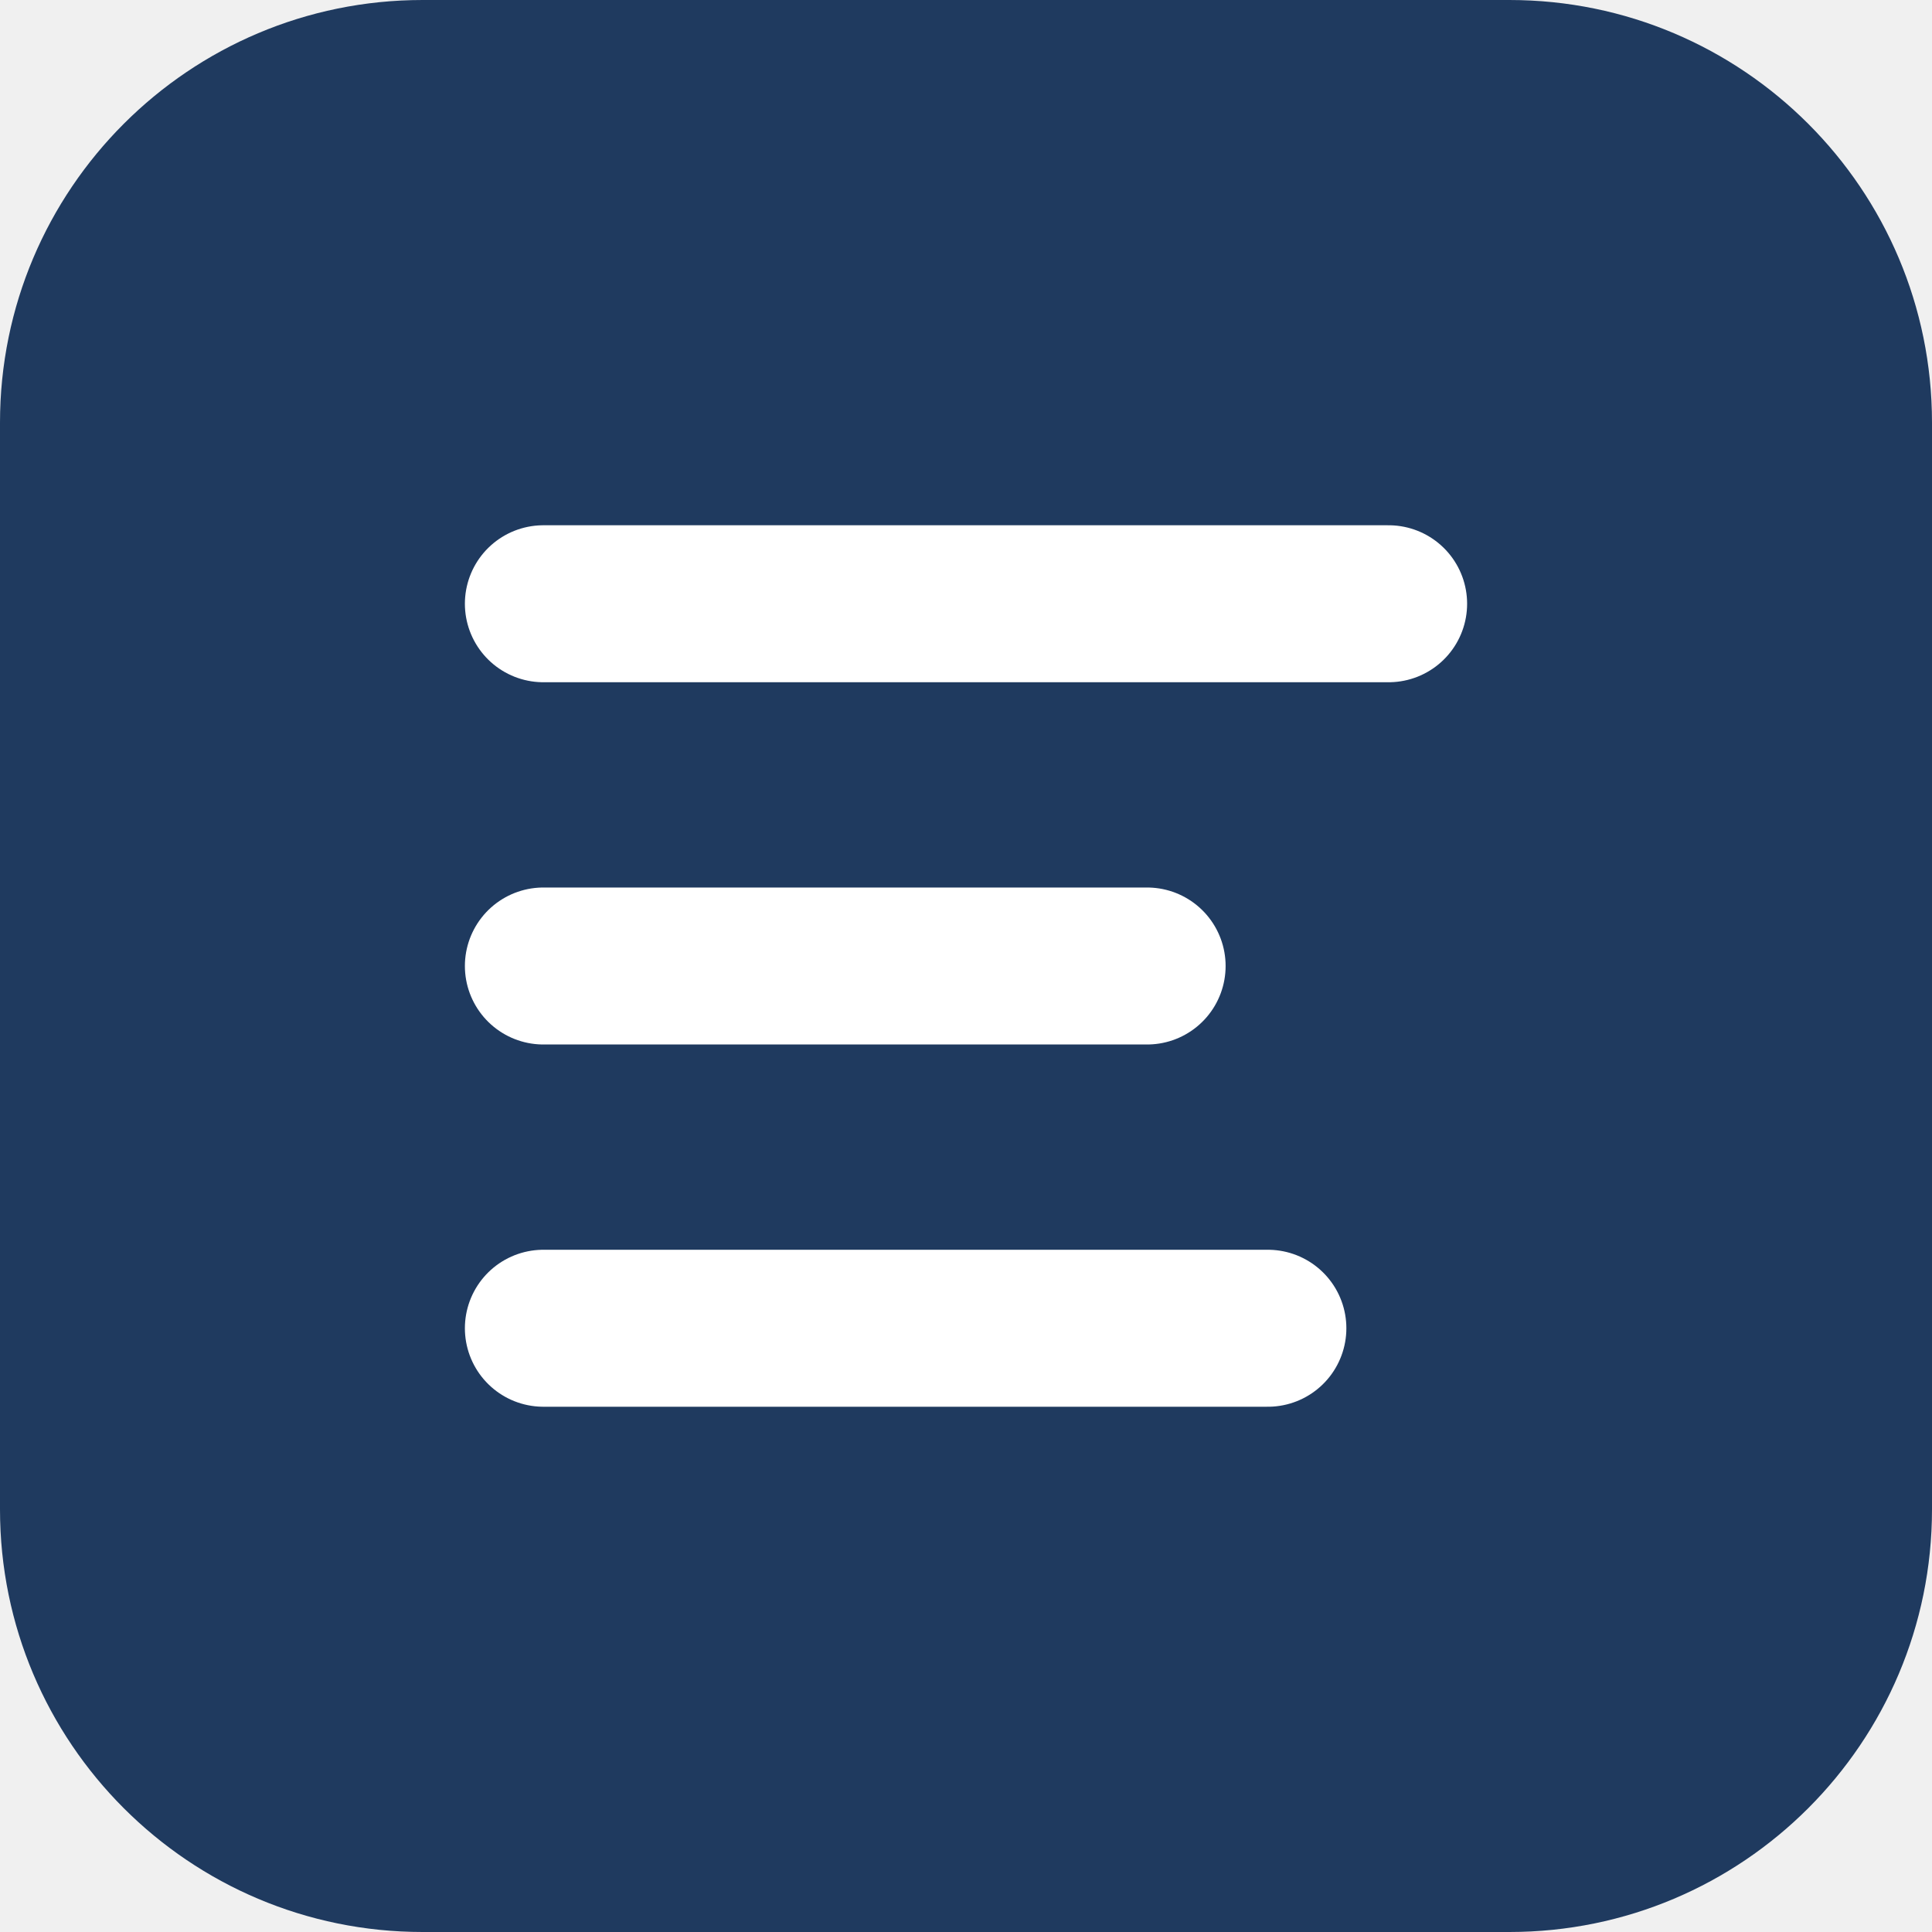
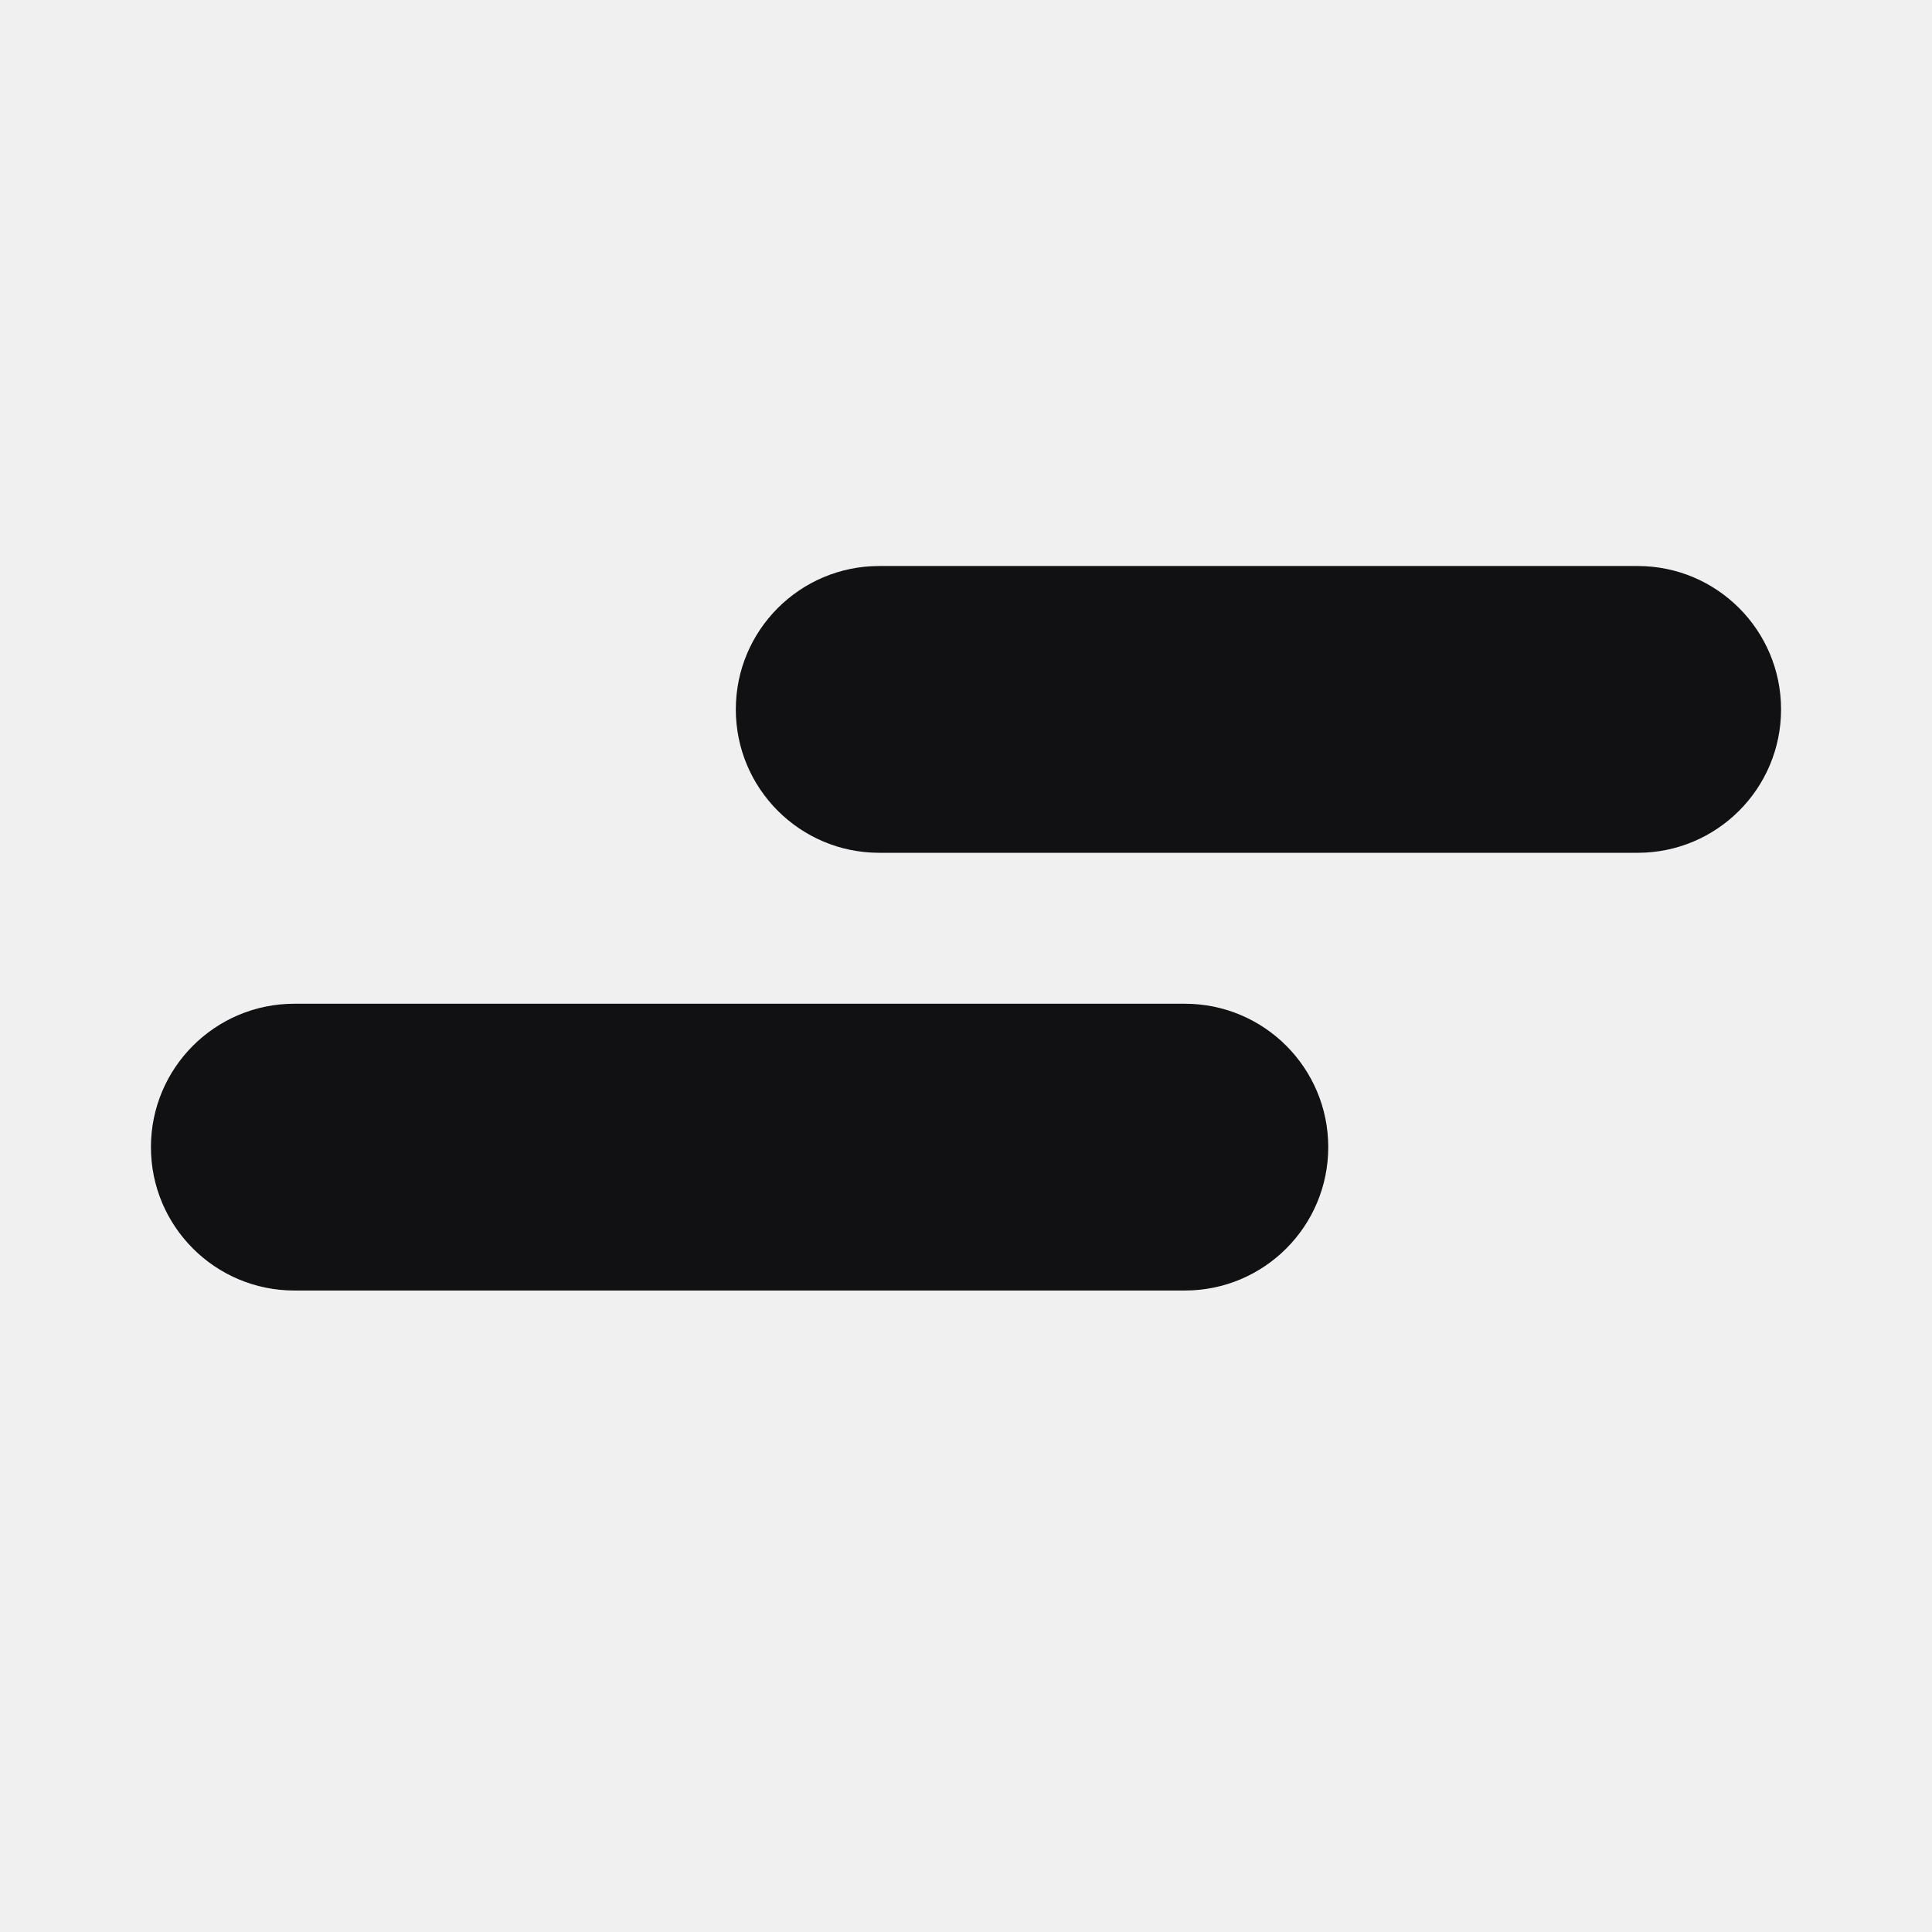
- <svg xmlns="http://www.w3.org/2000/svg" viewBox="0 0 32 32">
-   <rect width="32" height="32" rx="7" fill="#1f3a5f" />
-   <path d="M9 10h14M9 16h10M9 22h12" stroke="#fff" stroke-width="2.6" stroke-linecap="round" />
+ <svg xmlns="http://www.w3.org/2000/svg" viewBox="0 0 512 512">
+   <style>rect{fill:#111114}@media (prefers-color-scheme:dark){rect{fill:#ffffff}}</style>
+   <rect x="195" y="150" width="277" height="76" rx="38" />
+   <rect x="40" y="266" width="312" height="76" rx="38" />
</svg>
